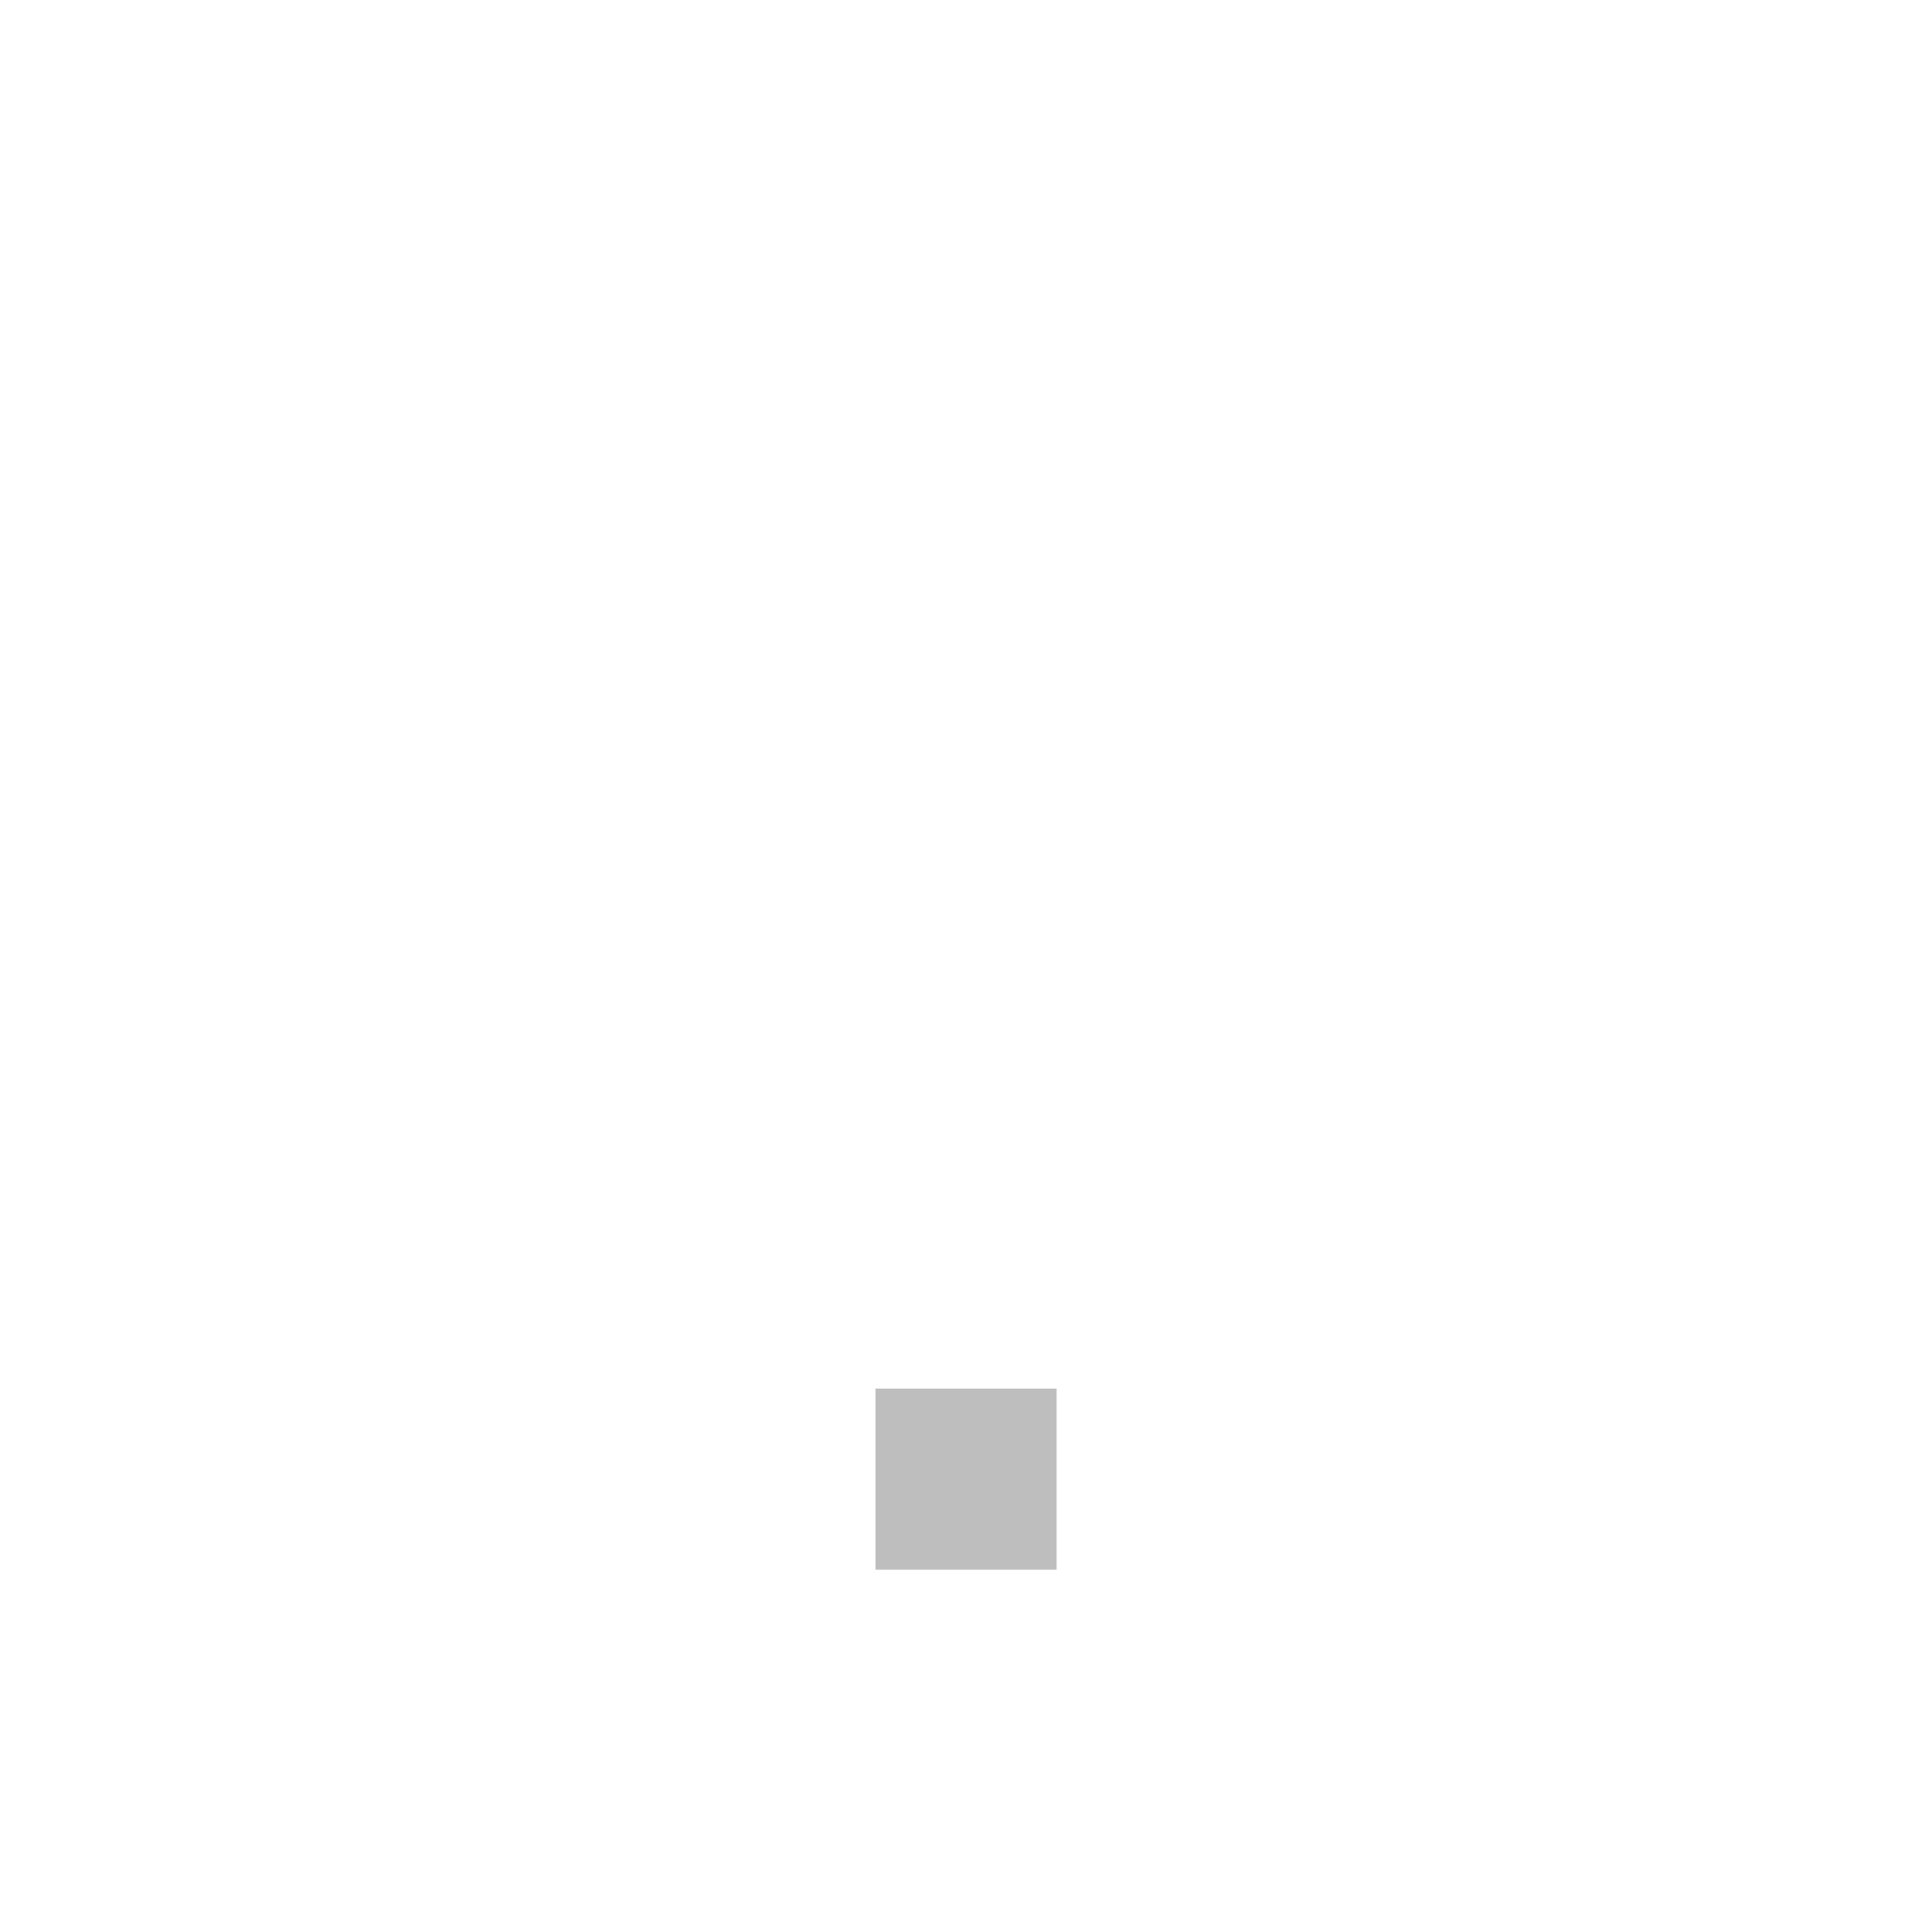
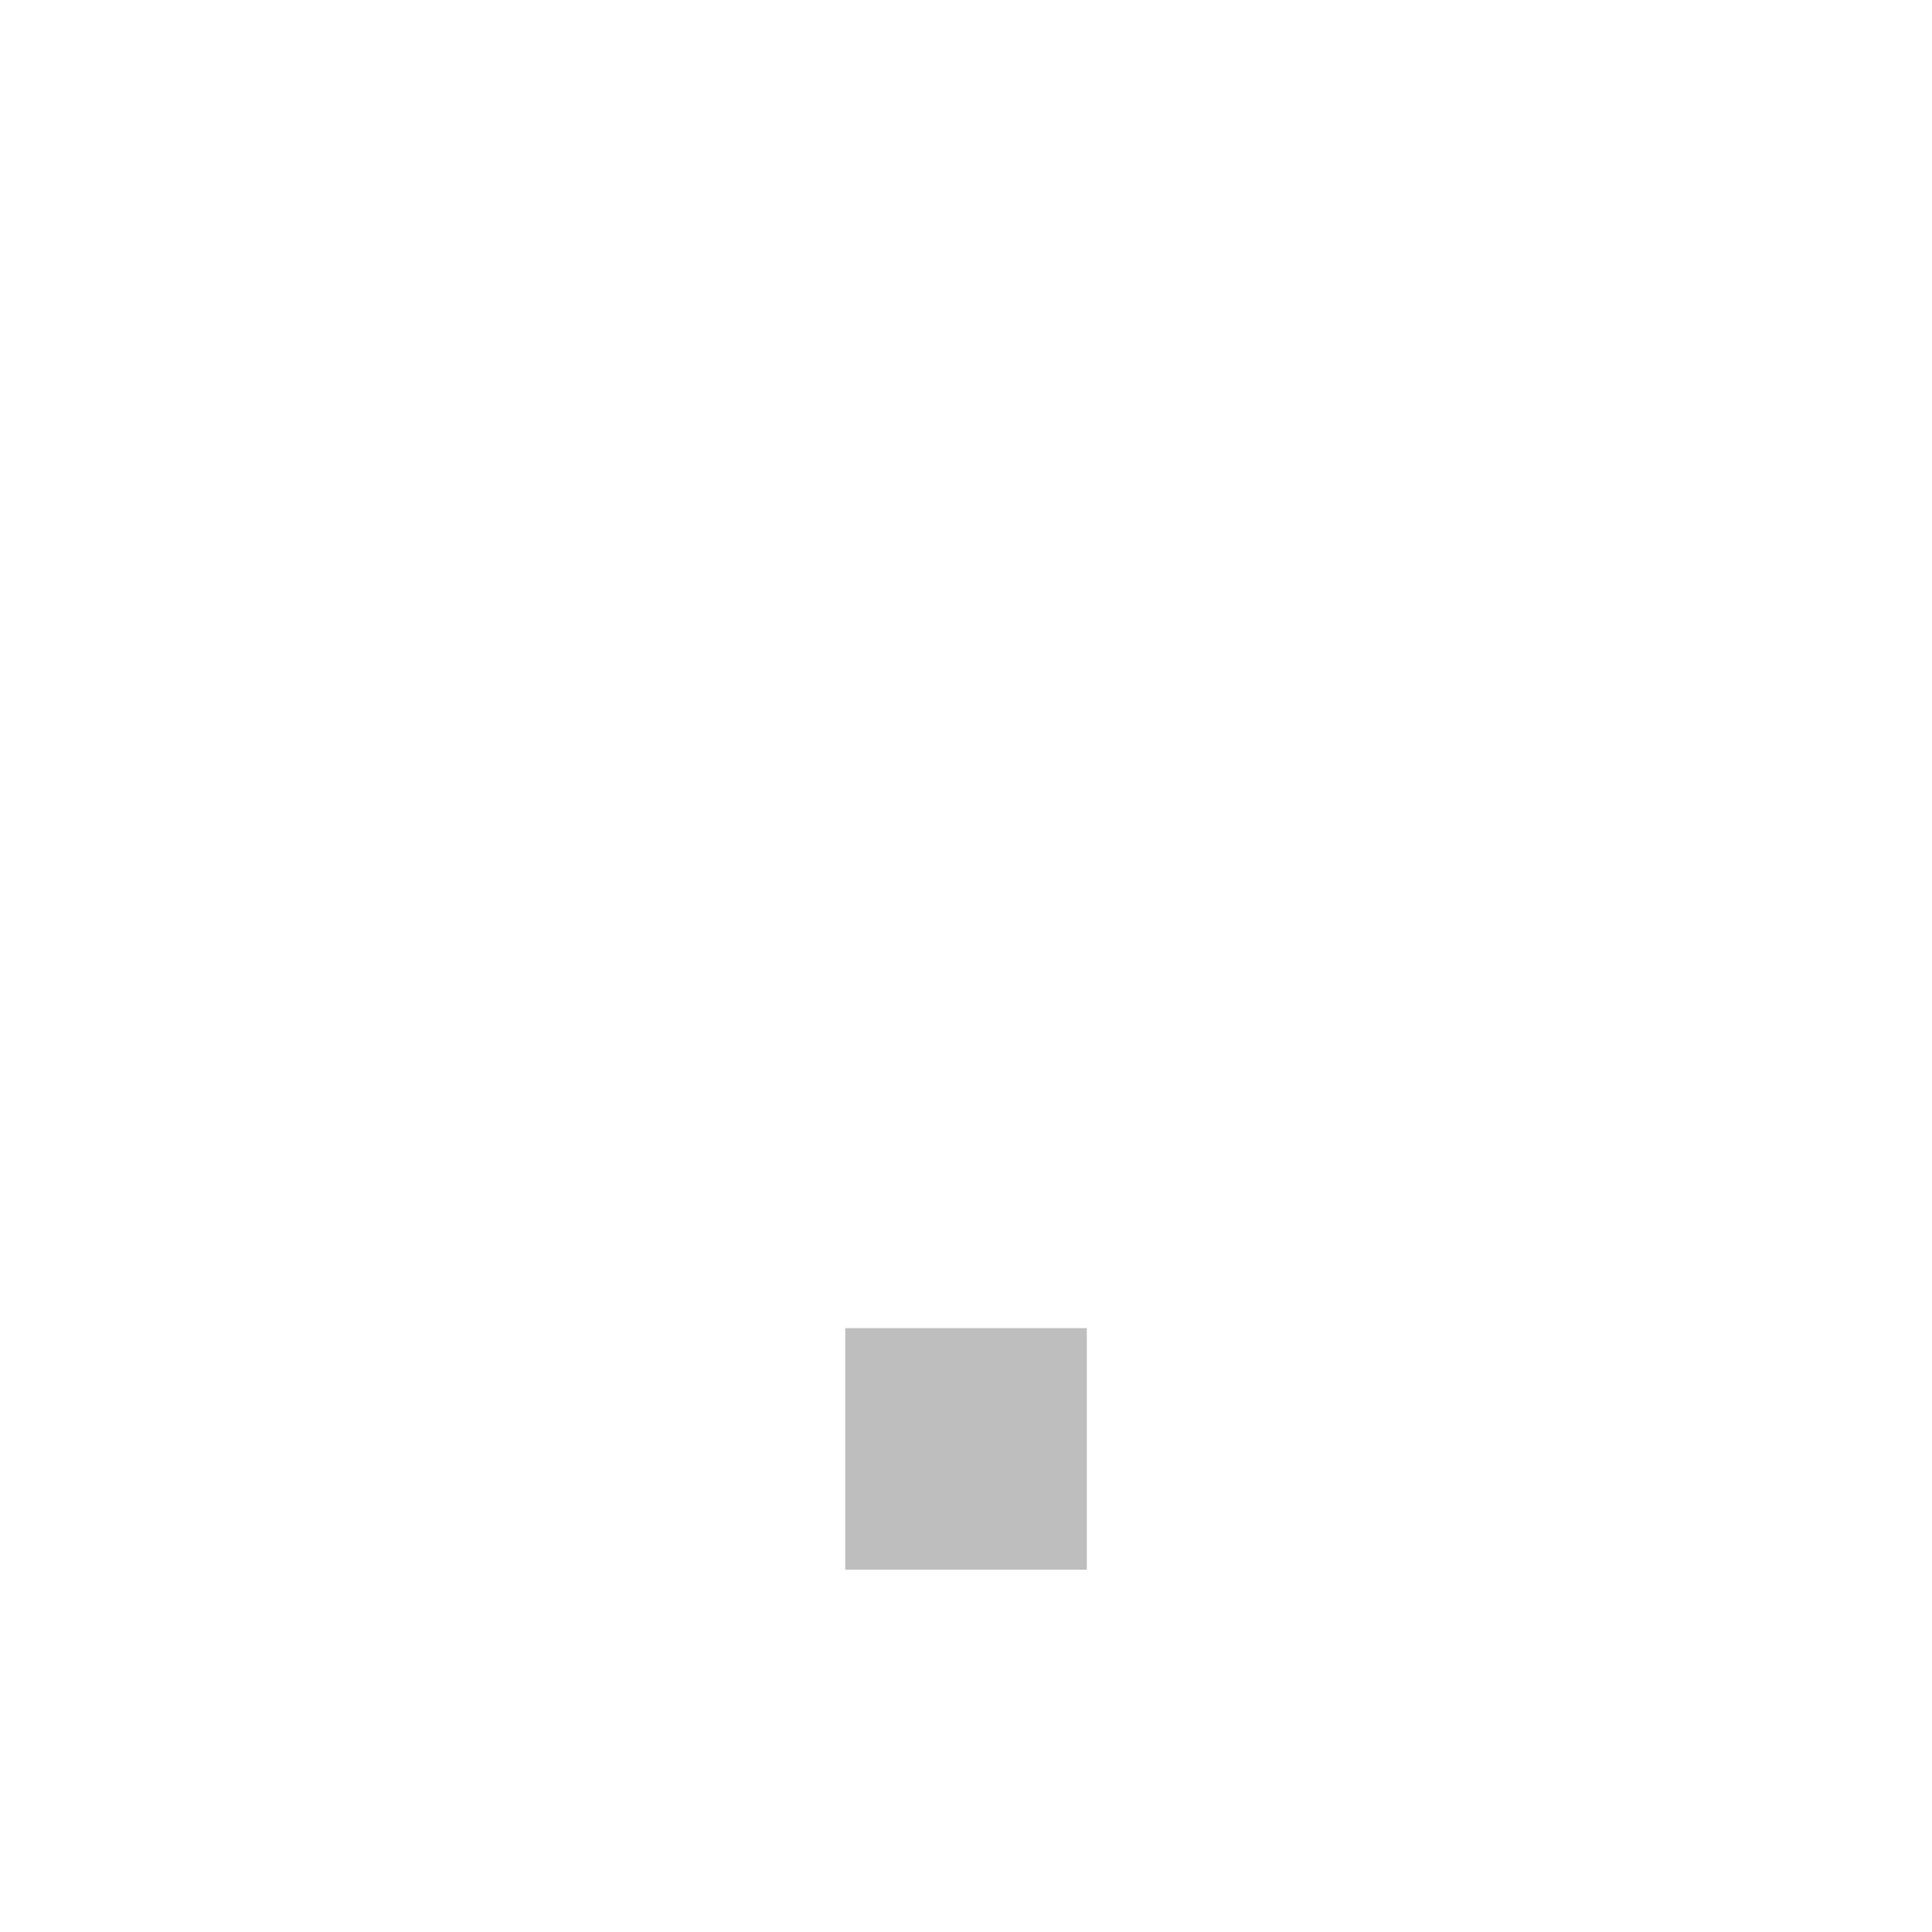
<svg xmlns="http://www.w3.org/2000/svg" id="svg7384" height="16" width="16" version="1.1">
  <defs id="defs10" />
-   <g style="font-size:13.661px;font-style:normal;font-variant:normal;font-weight:500;font-stretch:normal;line-height:125%;letter-spacing:0px;word-spacing:0px;fill:#bebebe;fill-opacity:1;stroke:none;font-family:Rekha;-inkscape-font-specification:Rekha Medium" id="text3001" transform="matrix(1.022145,0,0,1.102313,1.834648,-1.500196)">
+   <g style="font-size:13.661px;font-style:normal;font-variant:normal;font-weight:500;font-stretch:normal;line-height:125%;letter-spacing:0px;word-spacing:0px;fill:#bebebe;fill-opacity:1;stroke:none;font-family:Rekha;-inkscape-font-specification:Rekha Medium" id="text3001" transform="matrix(1.36286,0,0,1.469751,-0.220469,-6.333595)">
    <path d="m 6.766,13.154 -1.468,0 0,-1.361 1.468,0 0,1.361" id="path2985" />
  </g>
</svg>
